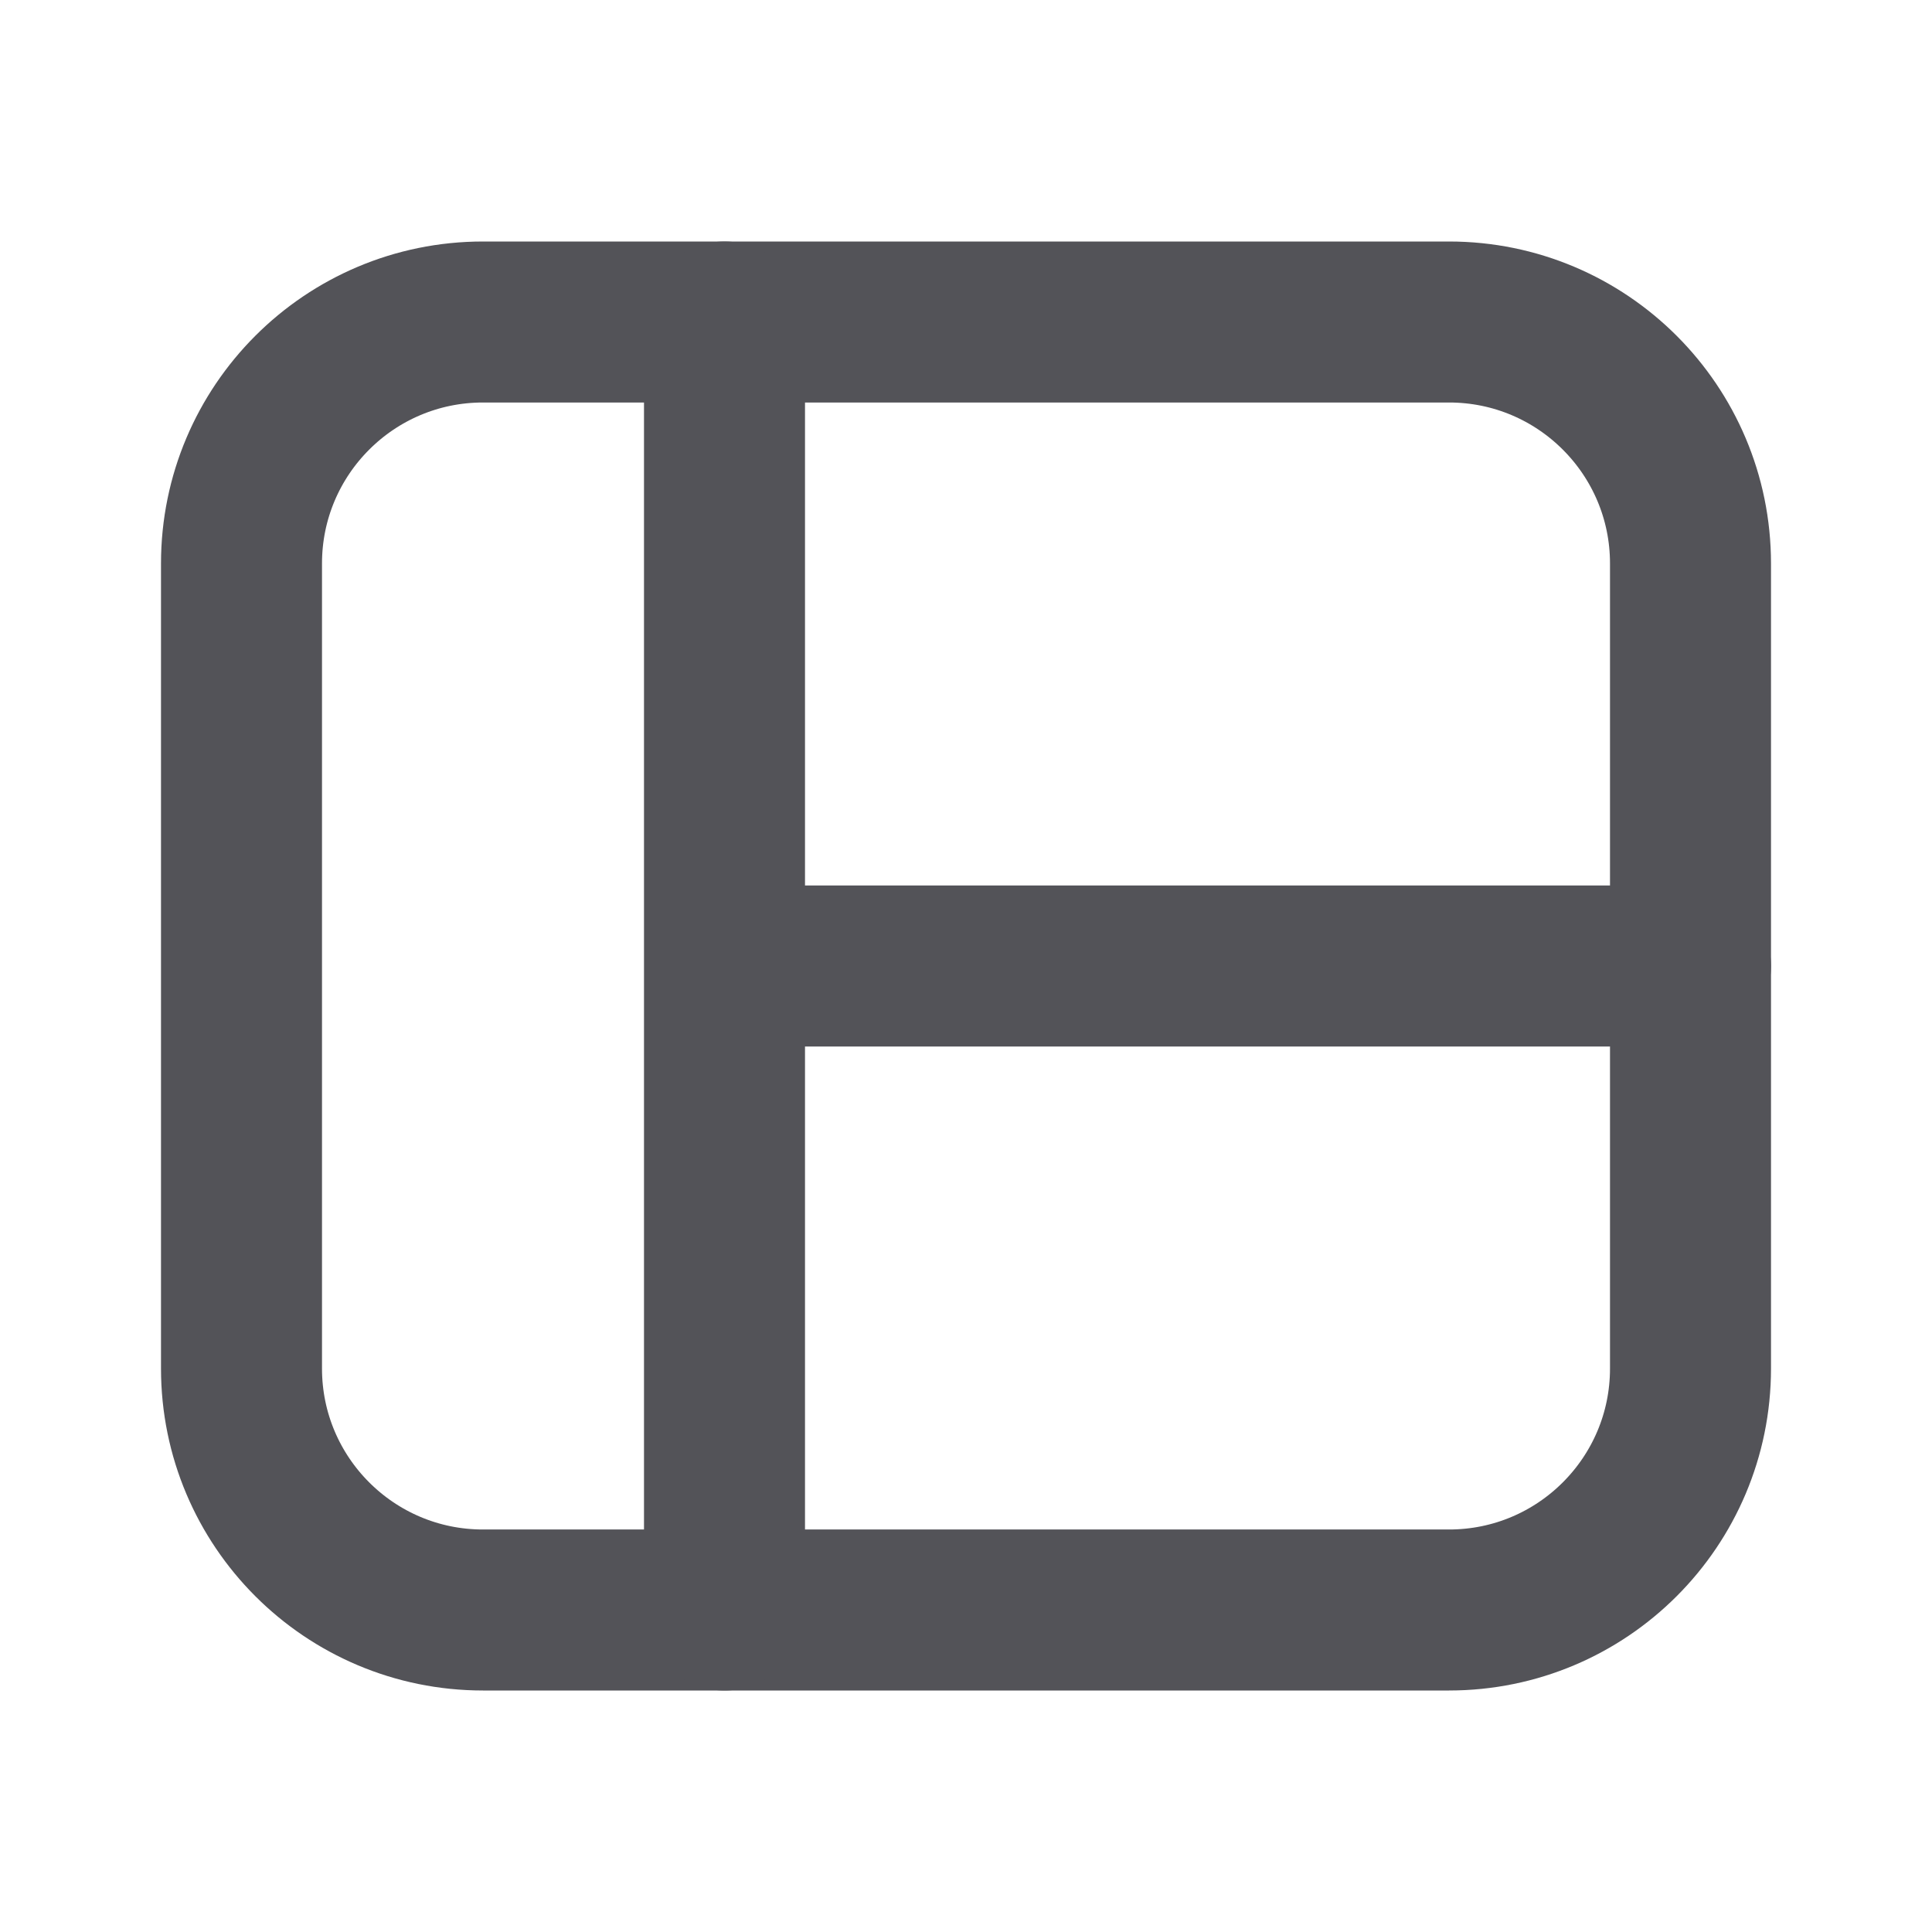
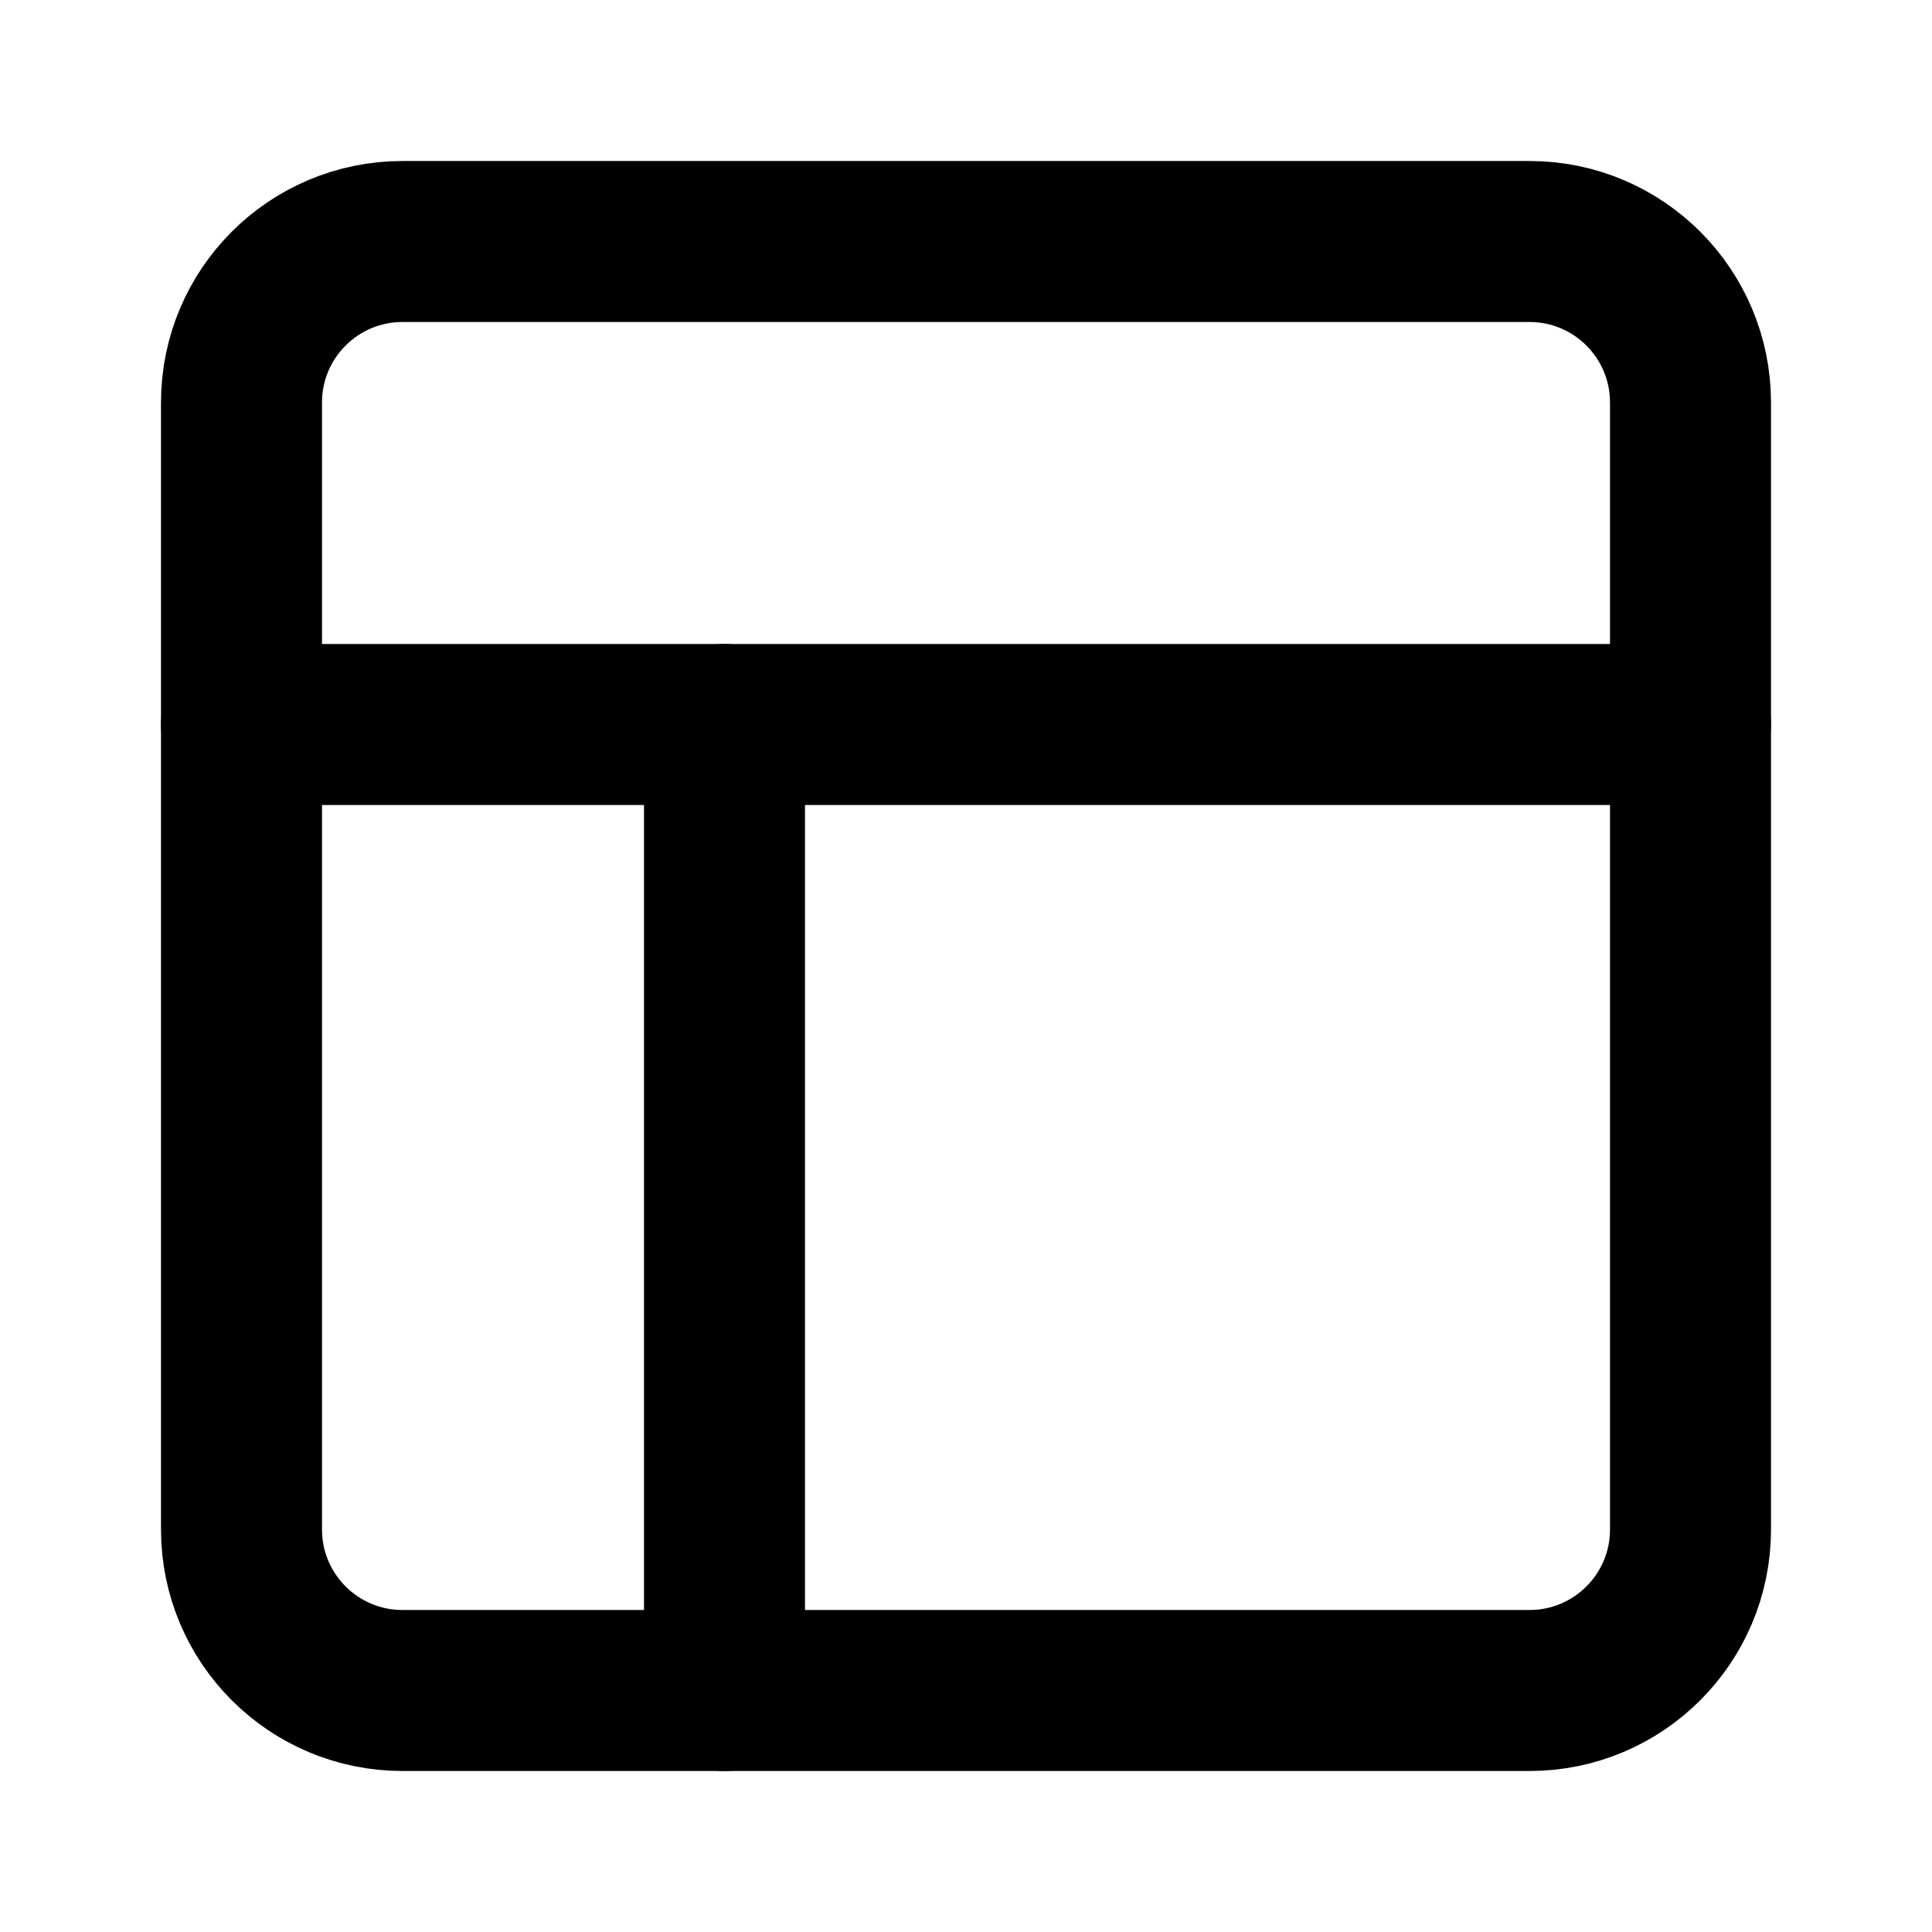
- <svg xmlns="http://www.w3.org/2000/svg" width="800px" height="800px" viewBox="0 0 24 24" fill="none">
-   <rect x="3" y="4" width="18" height="16" rx="3" stroke="#535358" stroke-width="2" stroke-linecap="round" stroke-linejoin="round" />
-   <path stroke="#535358" stroke-linecap="round" stroke-linejoin="round" stroke-width="2" d="M9 4v16M9 12h12" />
+ <svg xmlns="http://www.w3.org/2000/svg" width="24" height="24" viewBox="0 0 24 24" fill="none" stroke="currentColor" stroke-width="2" stroke-linecap="round" stroke-linejoin="round">
+   <rect width="18" height="18" x="3" y="3" rx="2" />
+   <path d="M3 9h18" />
+   <path d="M9 21V9" />
</svg>
